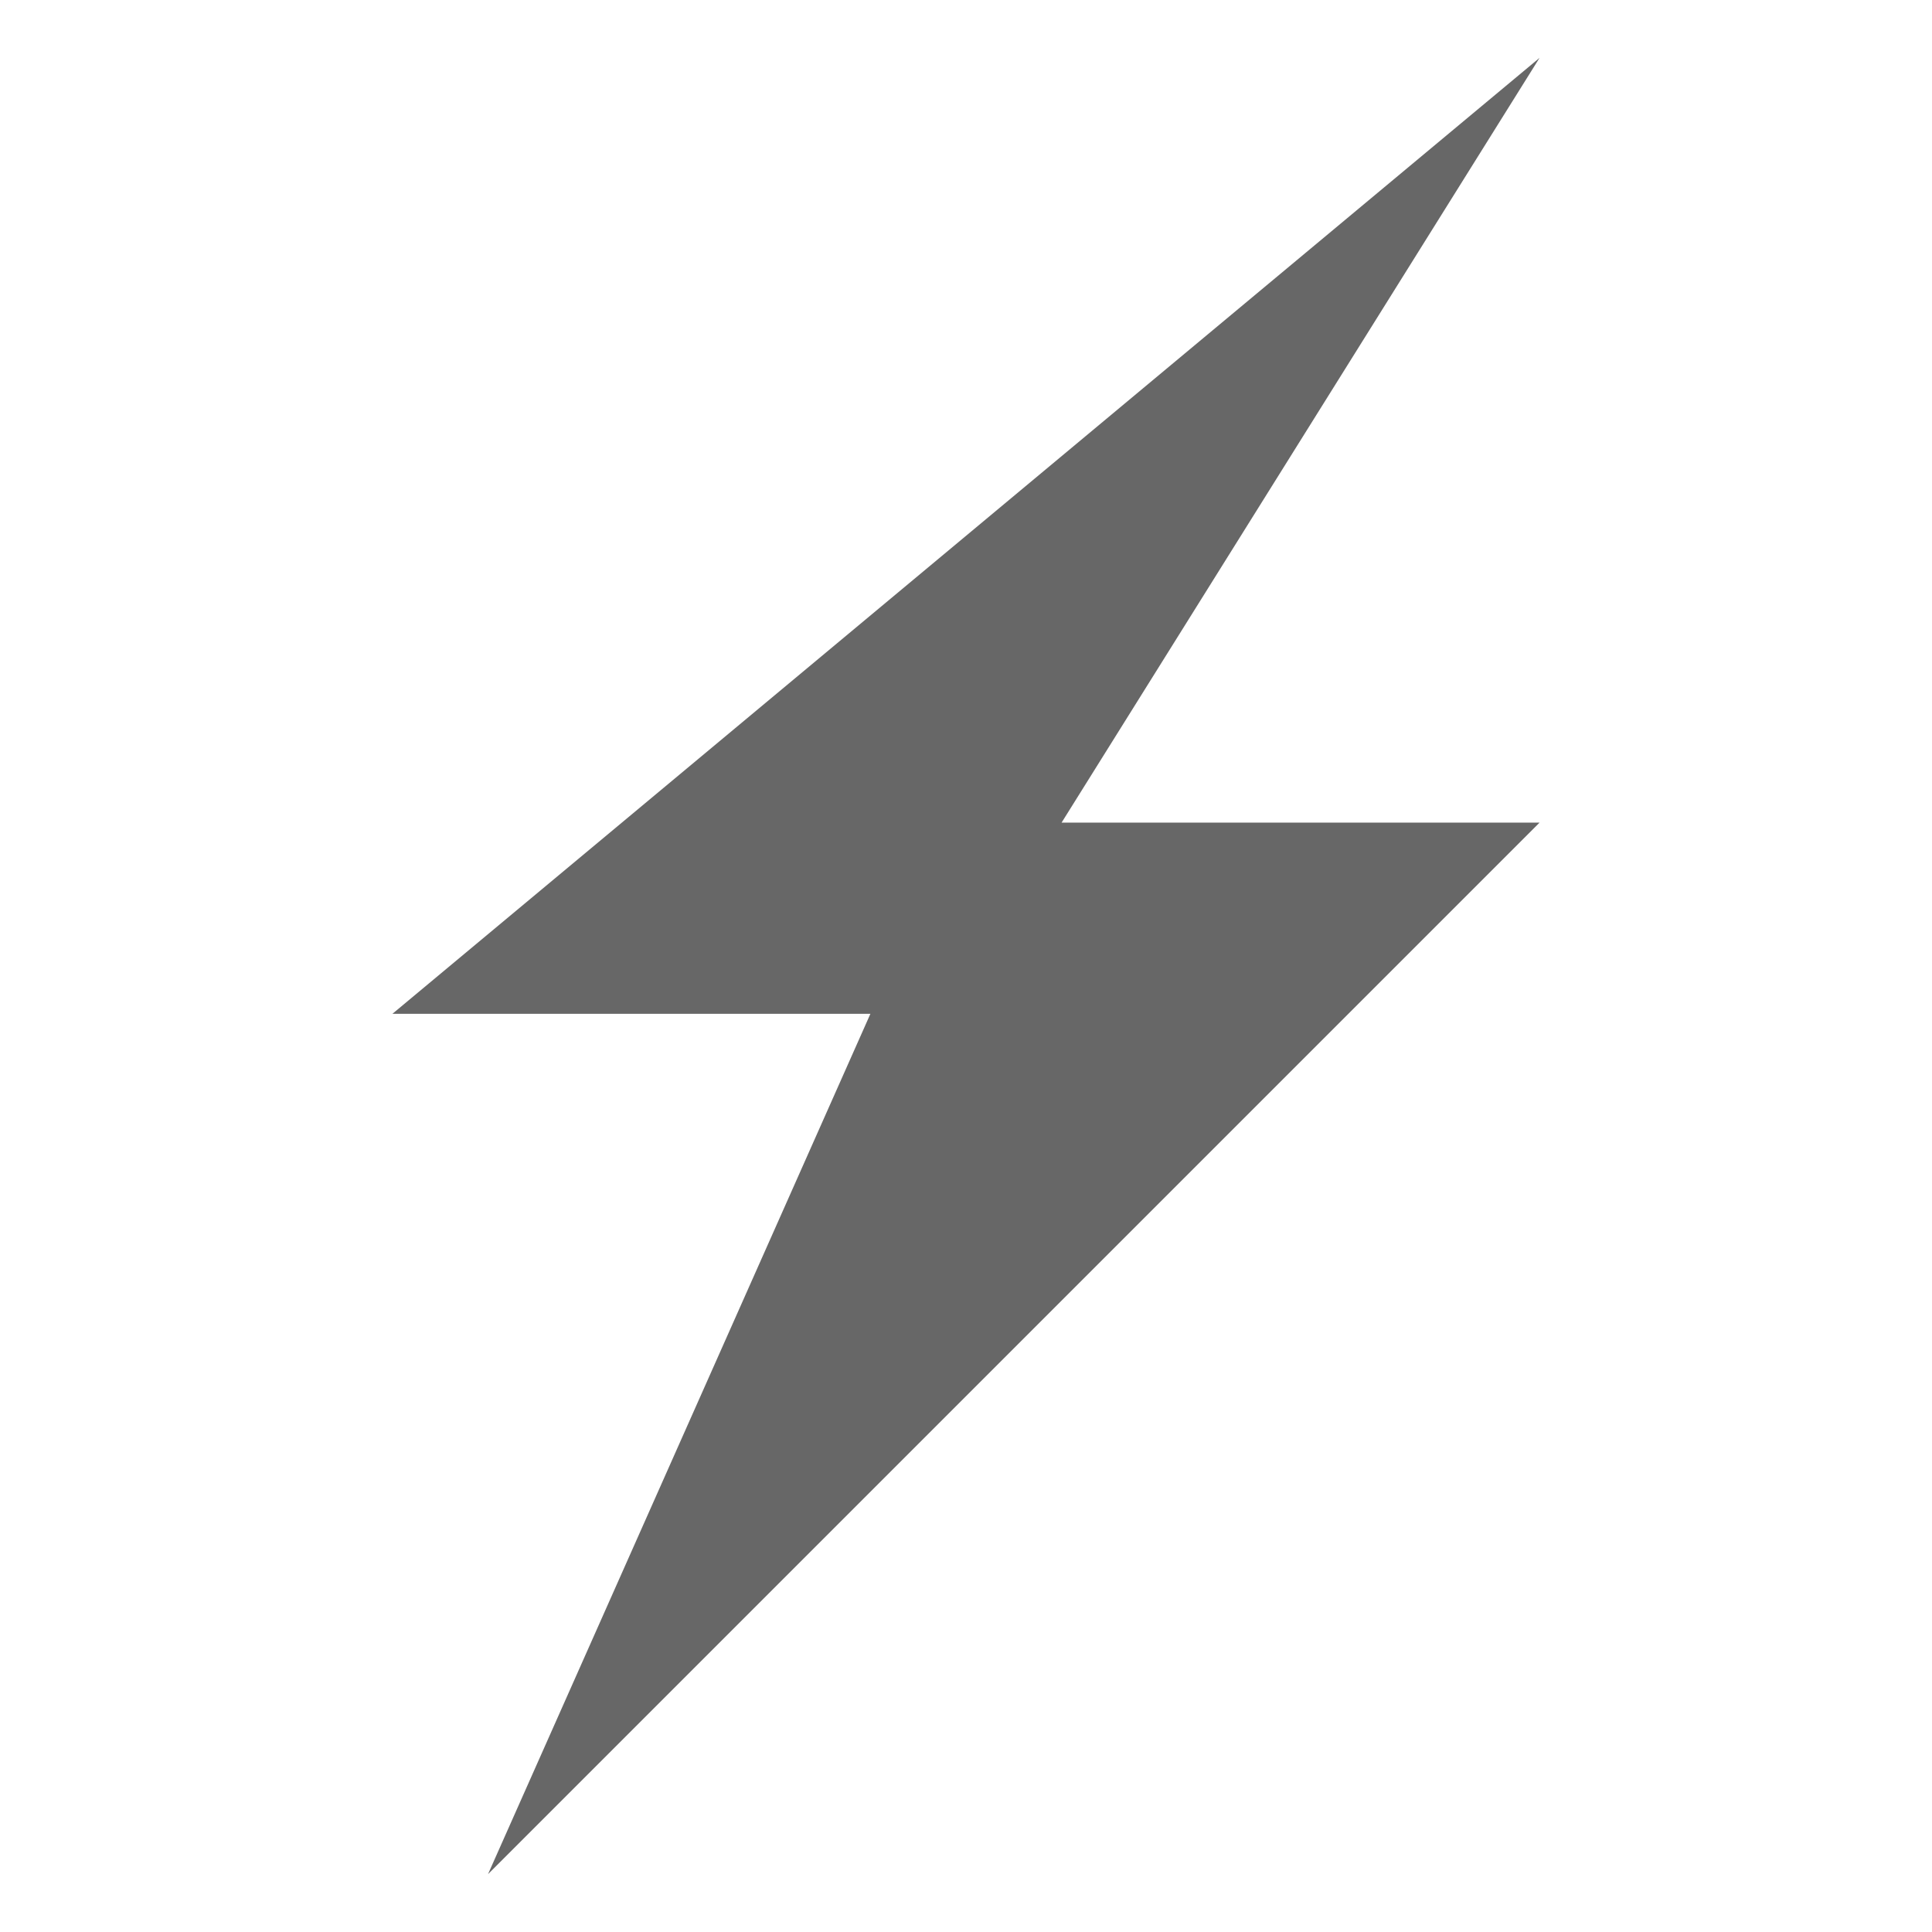
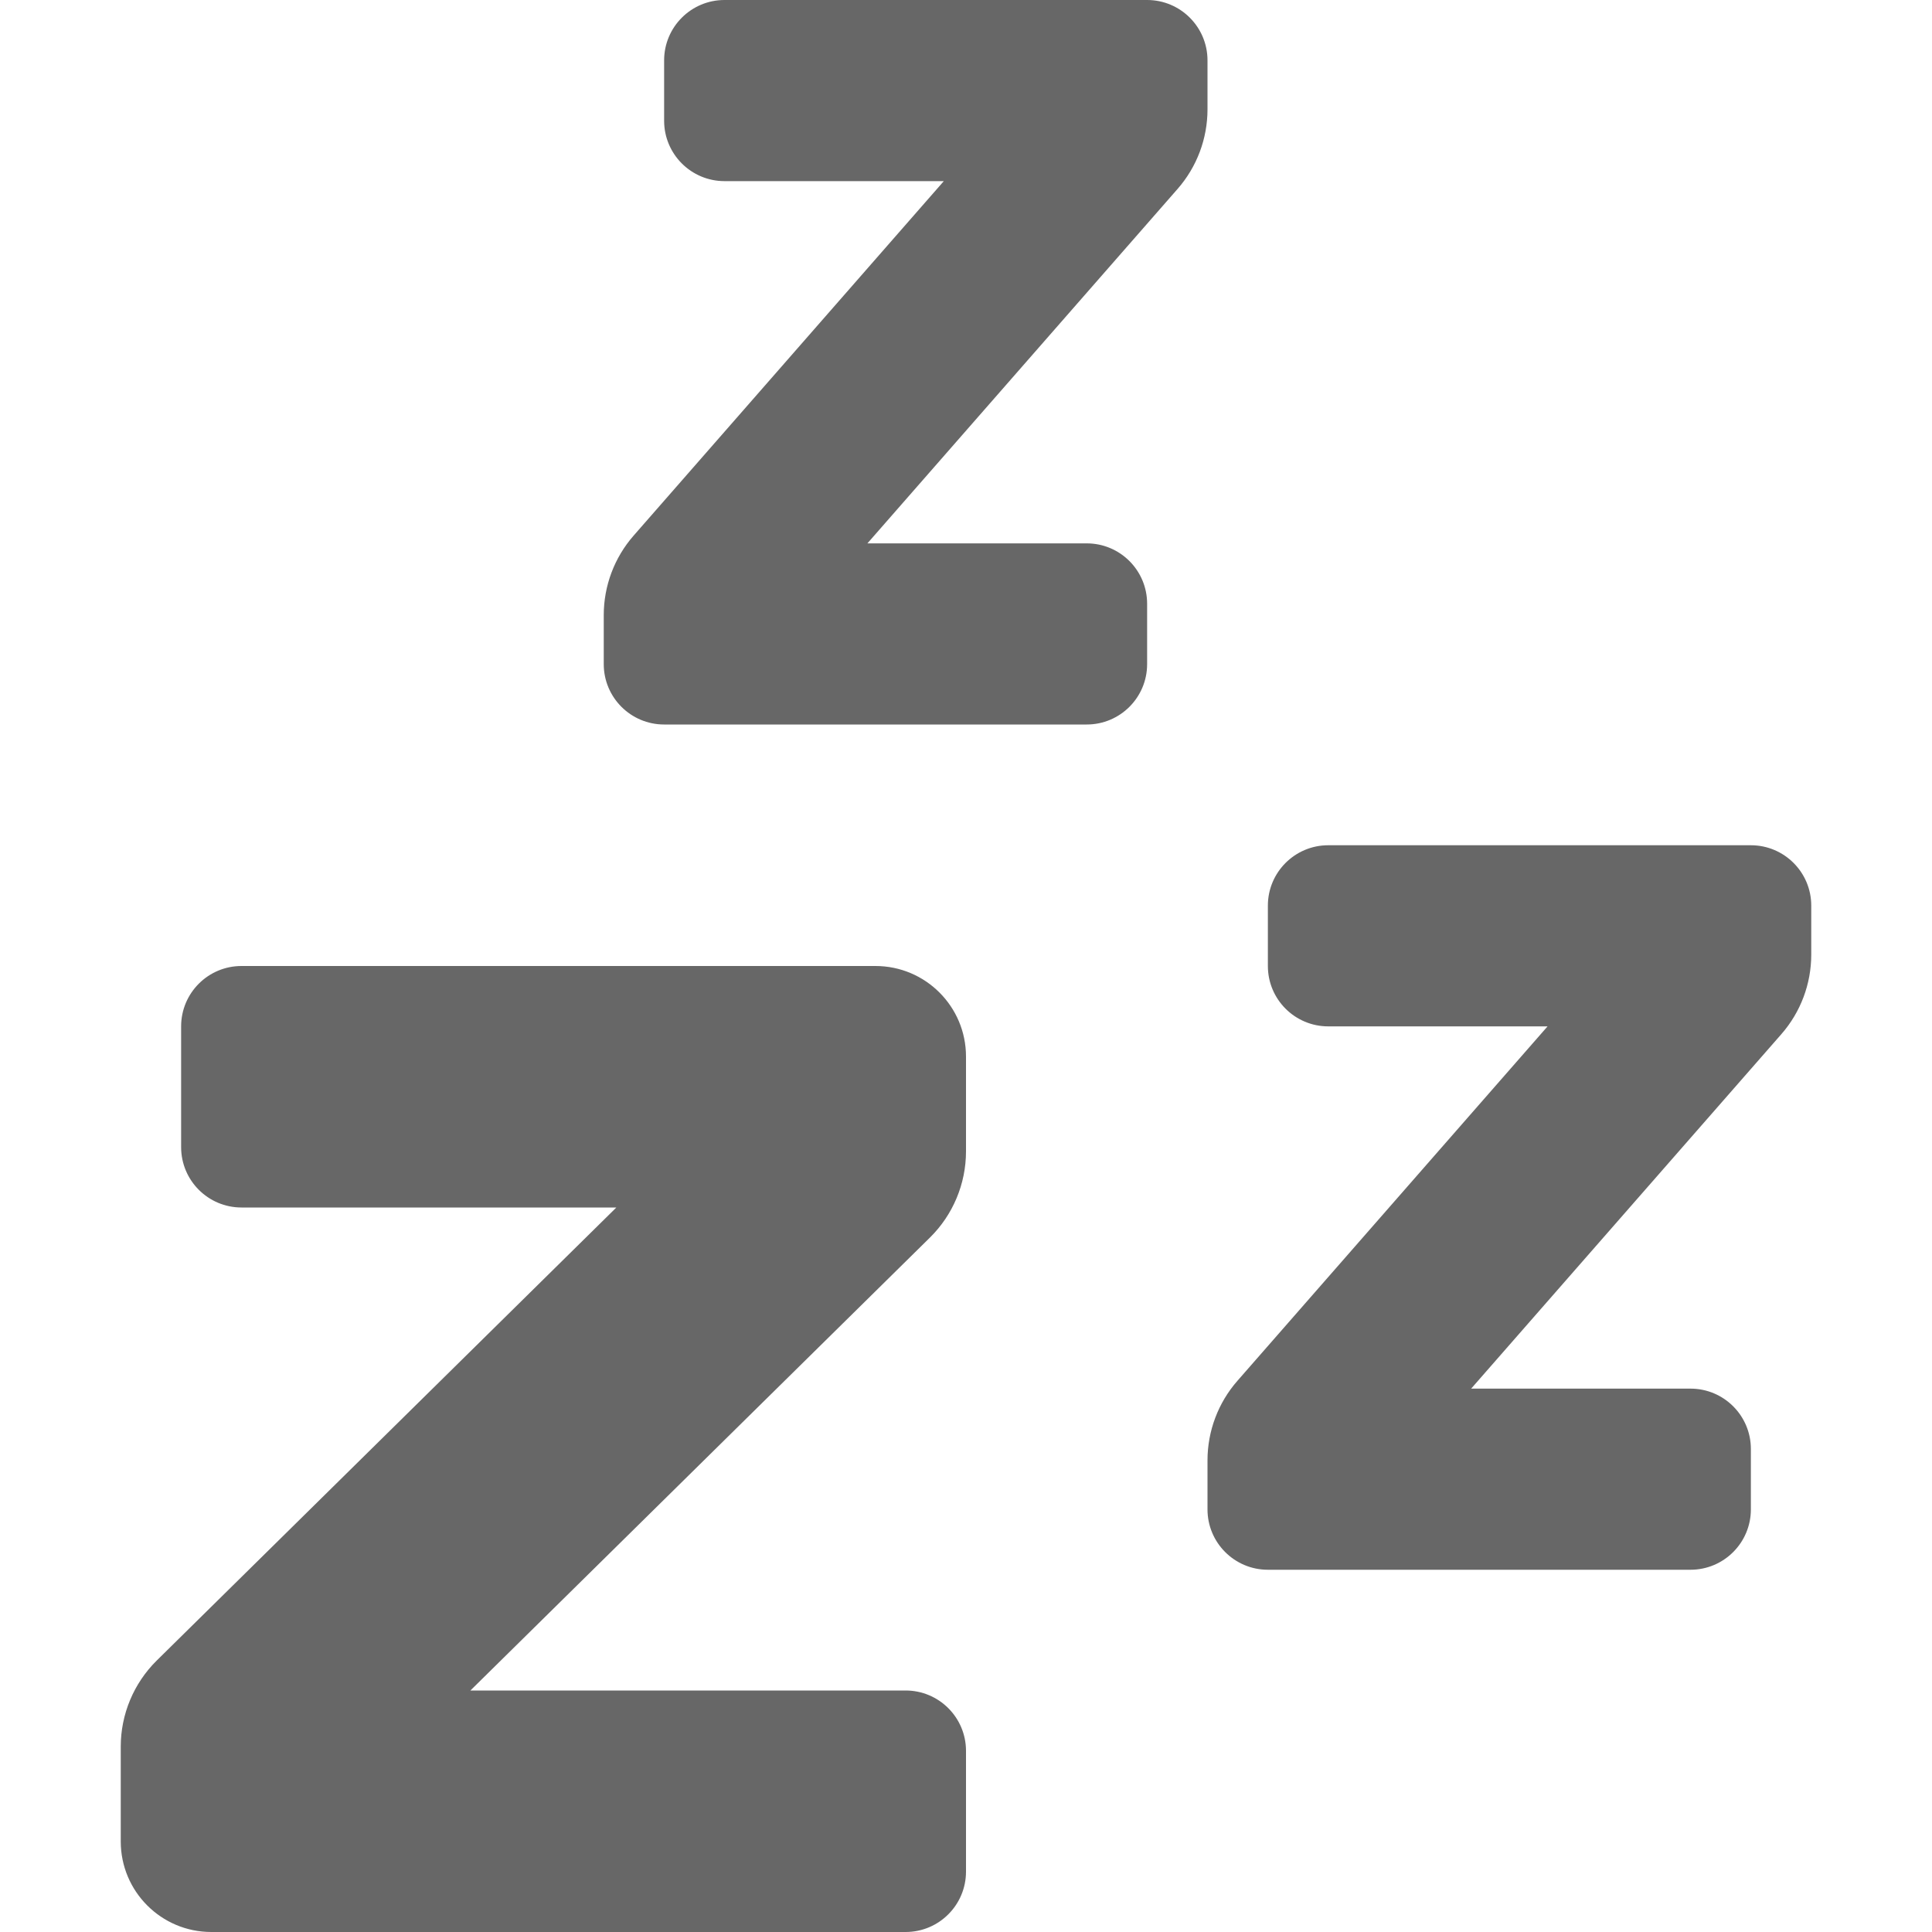
<svg xmlns="http://www.w3.org/2000/svg" style="isolation:isolate" viewBox="0 0 128 128" width="128pt" height="128pt">
  <defs>
-     <clipPath id="_clipPath_tpDcGEyi8X8EiY4Je9P7BHjvpfODaB8Q">
+     <clipPath id="_clipPath_wzj8zCz9W5xx28a6h8hYUXmJjTznUqFq">
      <rect width="128" height="128" />
    </clipPath>
  </defs>
-   <g clip-path="url(#_clipPath_tpDcGEyi8X8EiY4Je9P7BHjvpfODaB8Q)">
-     <rect width="128" height="128" style="fill:rgb(34,34,34)" fill-opacity="0" />
-     <path d=" M 26 67.167 L 102 3.833 L 70.333 54.5 L 102 54.5 L 32.333 124.167 L 57.667 67.167 L 26 67.167 Z " fill="#676767" />
+   <g clip-path="url(#_clipPath_wzj8zCz9W5xx28a6h8hYUXmJjTznUqFq)">
+     <path d=" M 80 7.25 L 80 4 C 80 1.791 78.209 0 76 0 L 48 0 C 45.791 0 44 1.791 44 4 L 44 8 C 44 10.209 45.791 12 48 12 L 62.53 12 L 41.98 35.485 C 40.704 36.942 40.001 38.813 40 40.75 L 40 44 C 40 46.209 41.791 48 44 48 L 72 48 C 74.209 48 76 46.209 76 44 L 76 40 C 76 37.791 74.209 36 72 36 L 57.468 36 L 78.02 12.515 C 79.296 11.058 79.999 9.187 80 7.25 L 80 7.25 Z  M 58 64 L 16 64 C 13.791 64 12 65.791 12 68 L 12 76 C 12 78.209 13.791 80 16 80 L 40.835 80 L 10.383 110.015 C 8.859 111.521 8.001 113.573 8 115.715 L 8 122 C 8 125.314 10.686 128 14 128 L 60 128 C 62.209 128 64 126.209 64 124 L 64 116 C 64 113.791 62.209 112 60 112 L 31.165 112 L 61.618 81.985 C 63.141 80.479 63.999 78.427 64 76.285 L 64 70 C 64 66.686 61.314 64 58 64 Z  M 116 56 L 88 56 C 85.791 56 84 57.791 84 60 L 84 64 C 84 66.209 85.791 68 88 68 L 102.53 68 L 81.98 91.485 C 80.704 92.942 80.001 94.813 80 96.75 L 80 100 C 80 102.209 81.791 104 84 104 L 112 104 C 114.209 104 116 102.209 116 100 L 116 96 C 116 93.791 114.209 92 112 92 L 97.468 92 L 118.02 68.515 C 119.296 67.058 119.999 65.187 120 63.25 L 120 60 C 120 57.791 118.209 56 116 56 Z " fill="rgb(103,103,103)" />
  </g>
</svg>
